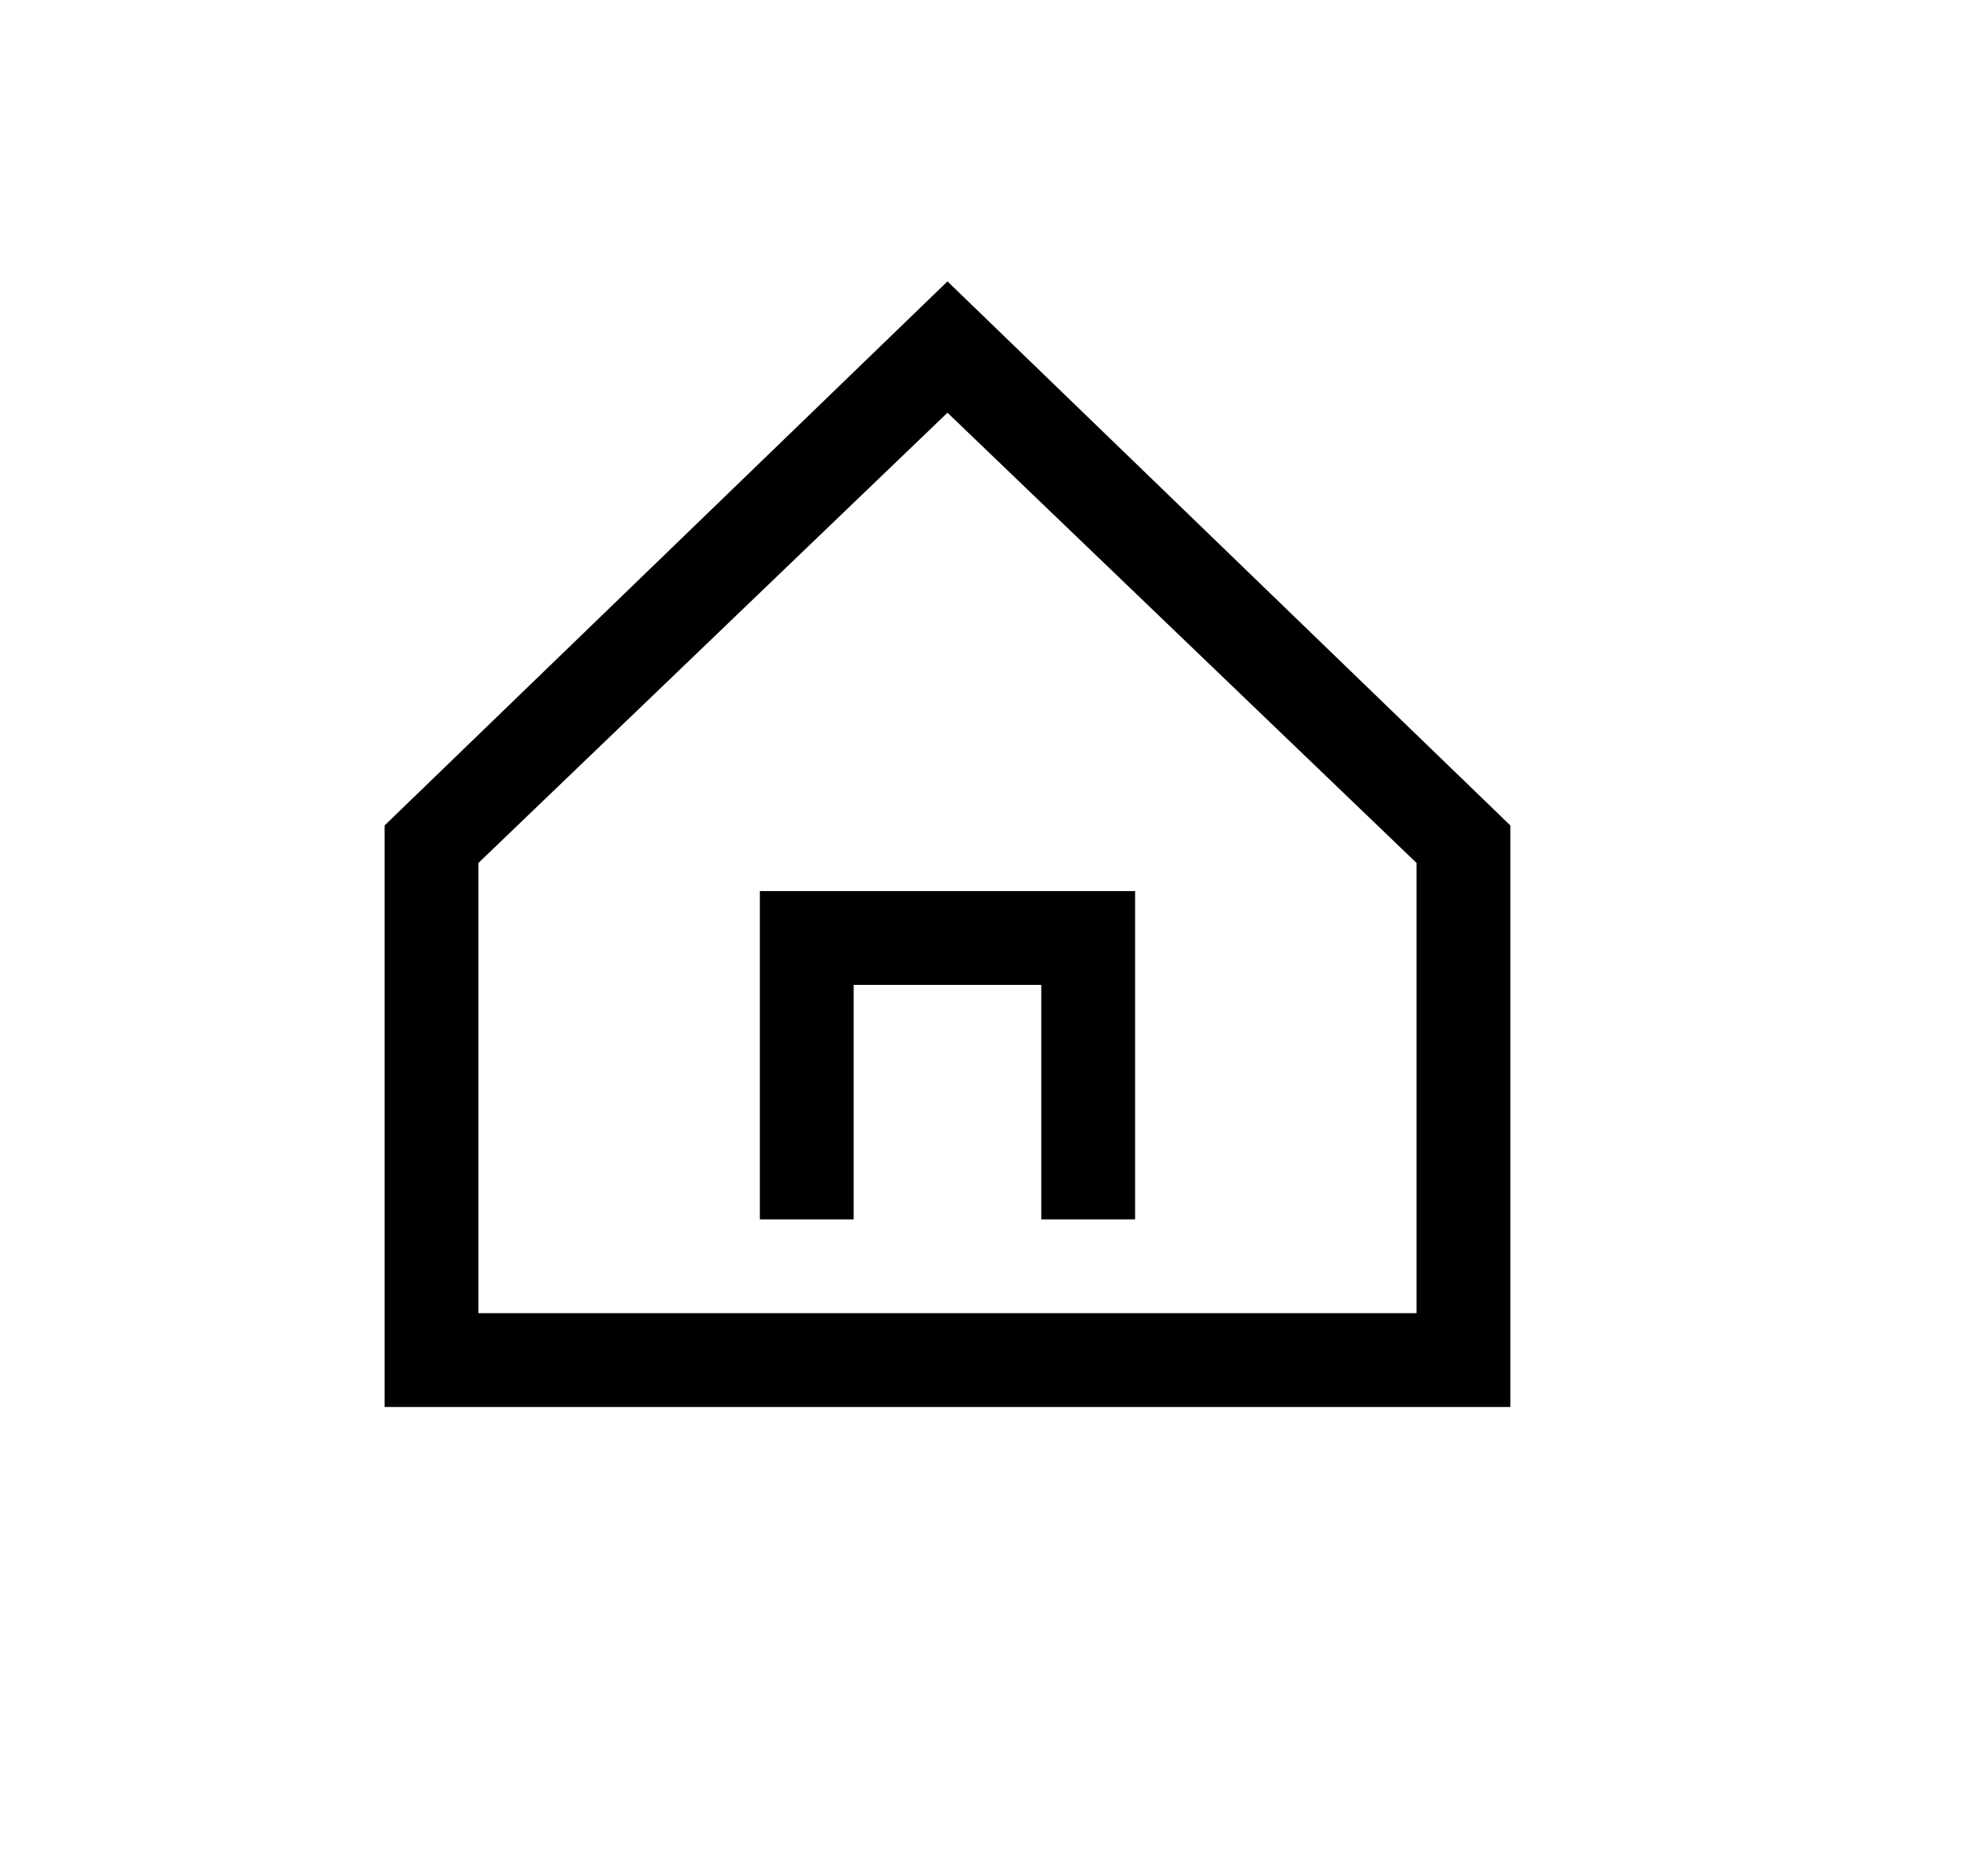
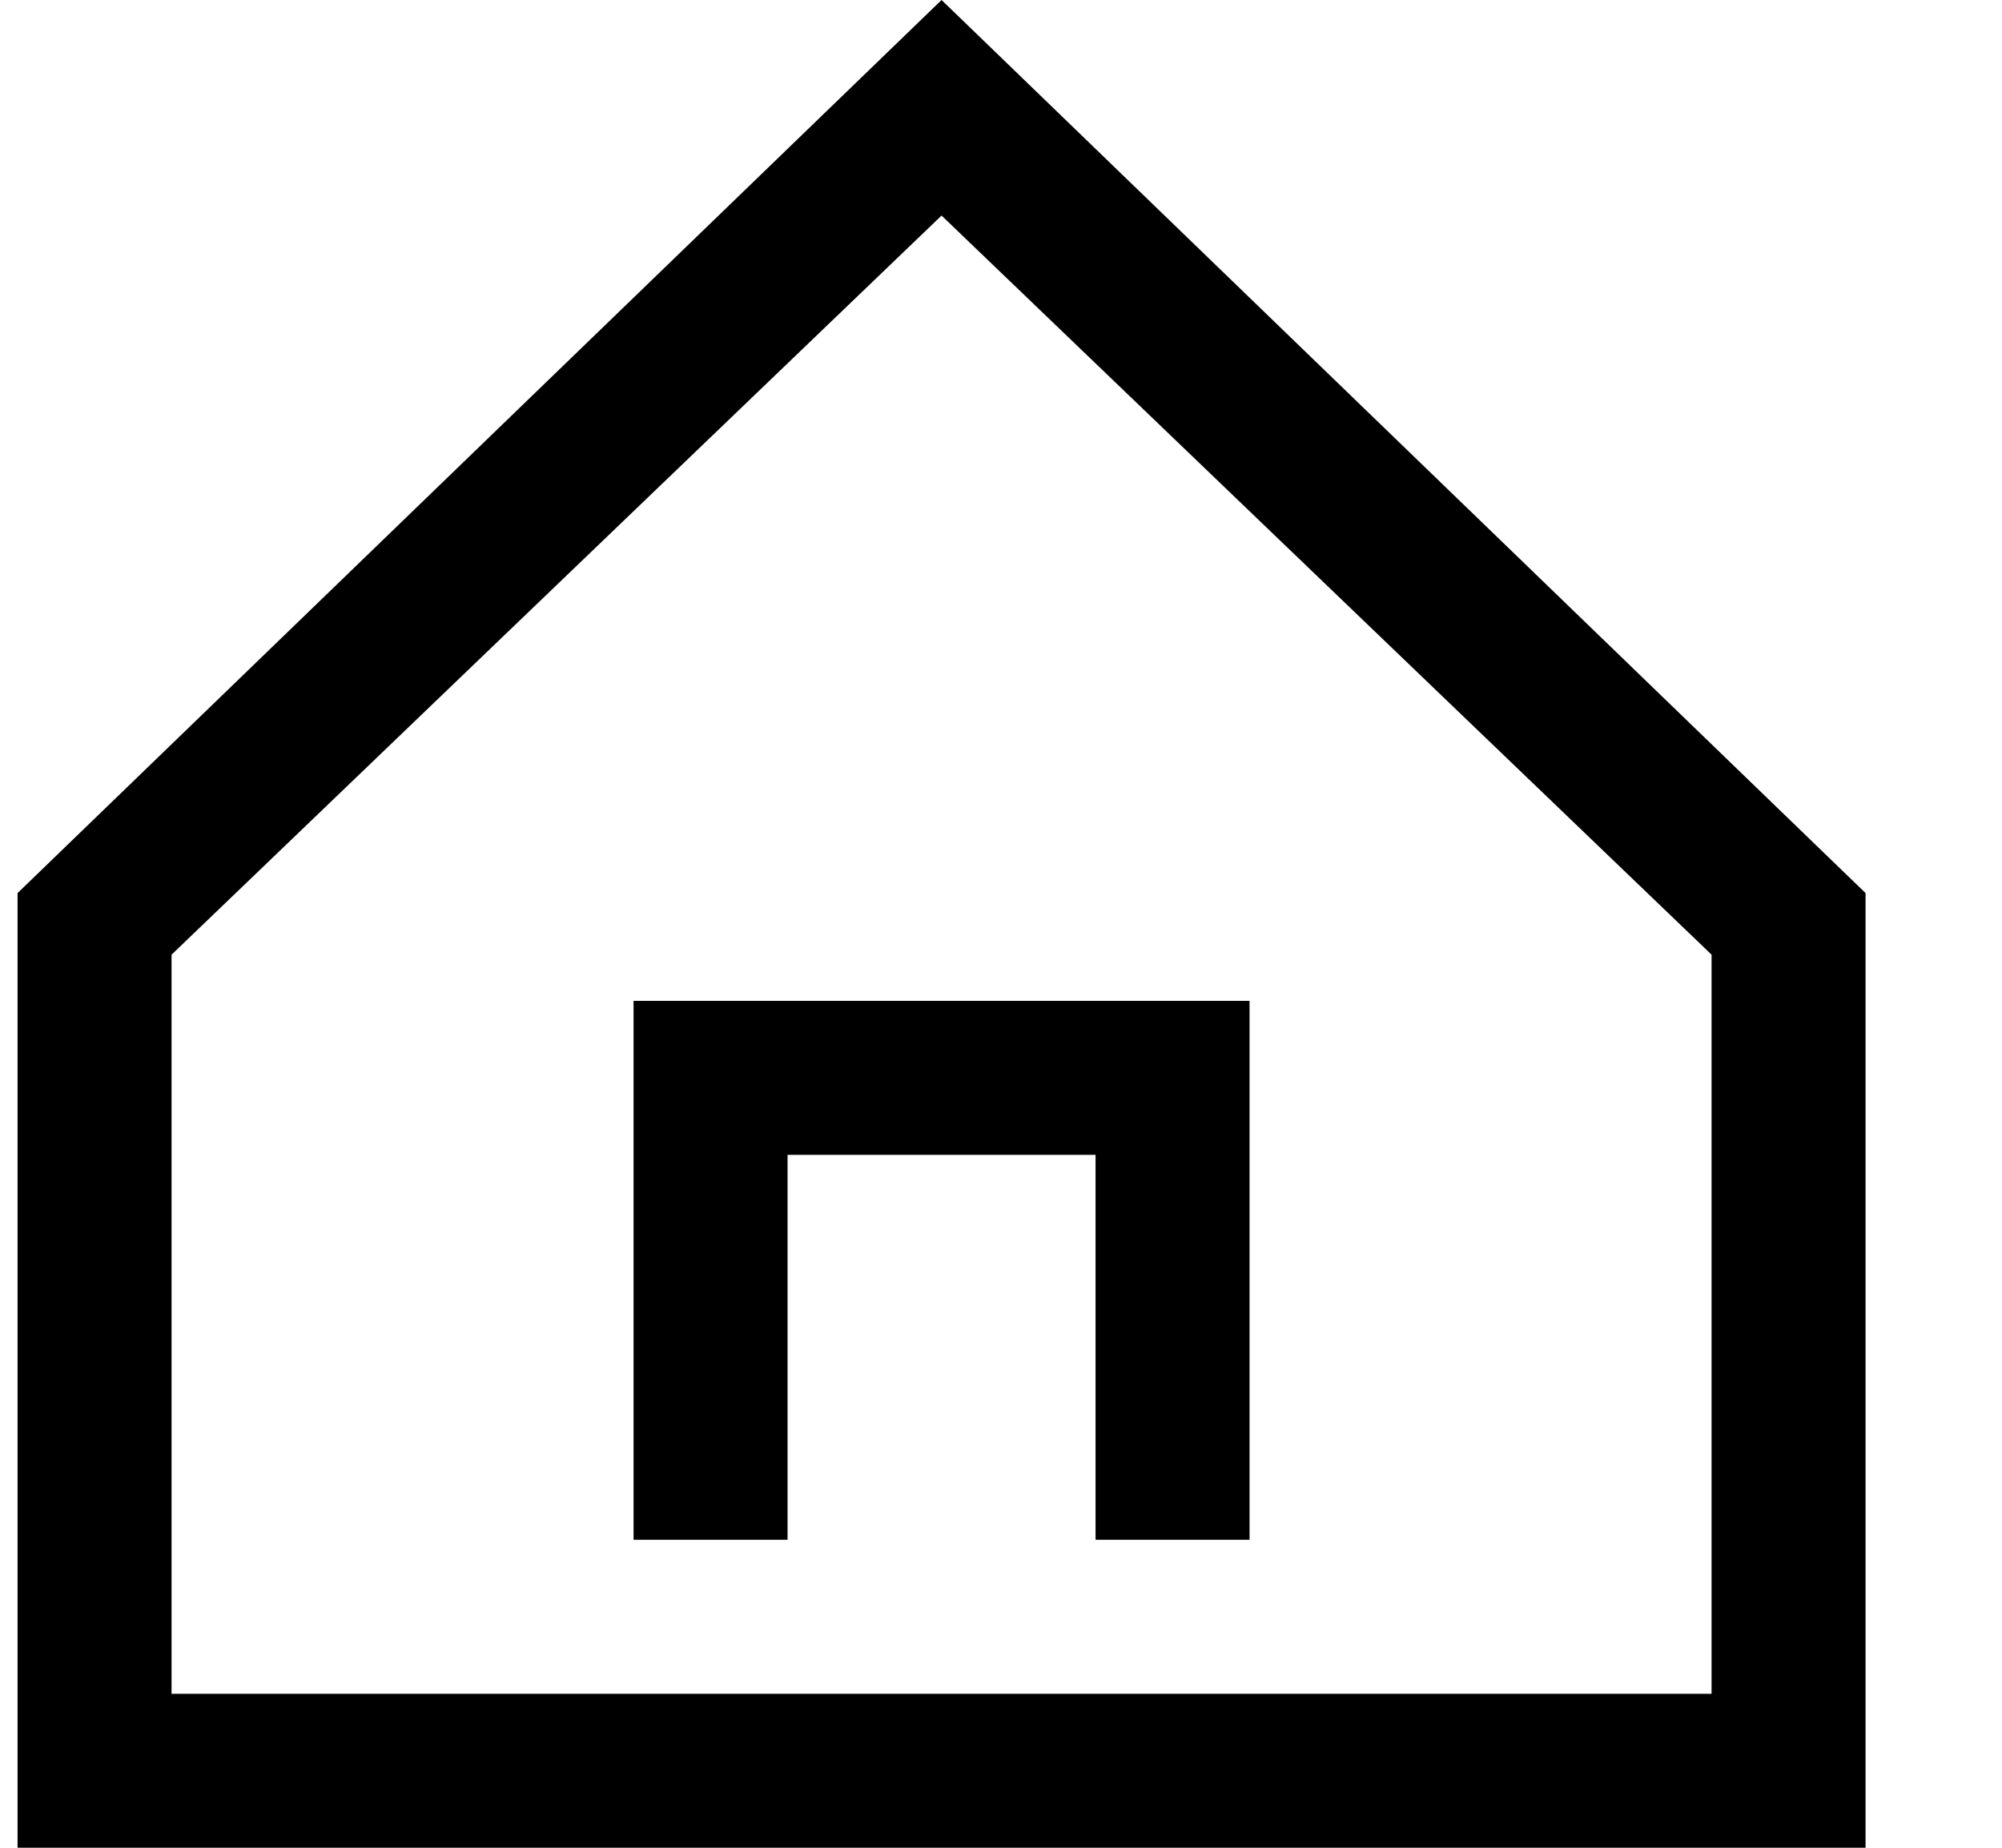
- <svg xmlns="http://www.w3.org/2000/svg" width="21" height="20" viewBox="0 0 21 20" fill="none">
-   <path d="m10.1 3-6 5.8V15h12V8.8l-6-5.8Zm5 11h-10V9.2l5-4.8 5 4.8V14Z" fill="#000" />
-   <path d="M8.1 13h1v-2.5h2V13h1V9.5h-4V13Z" fill="#000" />
+ <svg xmlns="http://www.w3.org/2000/svg" width="13" height="12" viewBox="0 0 13 12" fill="none">
+   <path d="m6.114 0-6 5.8V12h12V5.8l-6-5.8Zm5 11h-10V6.2l5-4.8 5 4.8V11Z" fill="#000" />
+   <path d="M4.114 10h1V7.5h2V10h1V6.5h-4V10Z" fill="#000" />
</svg>
